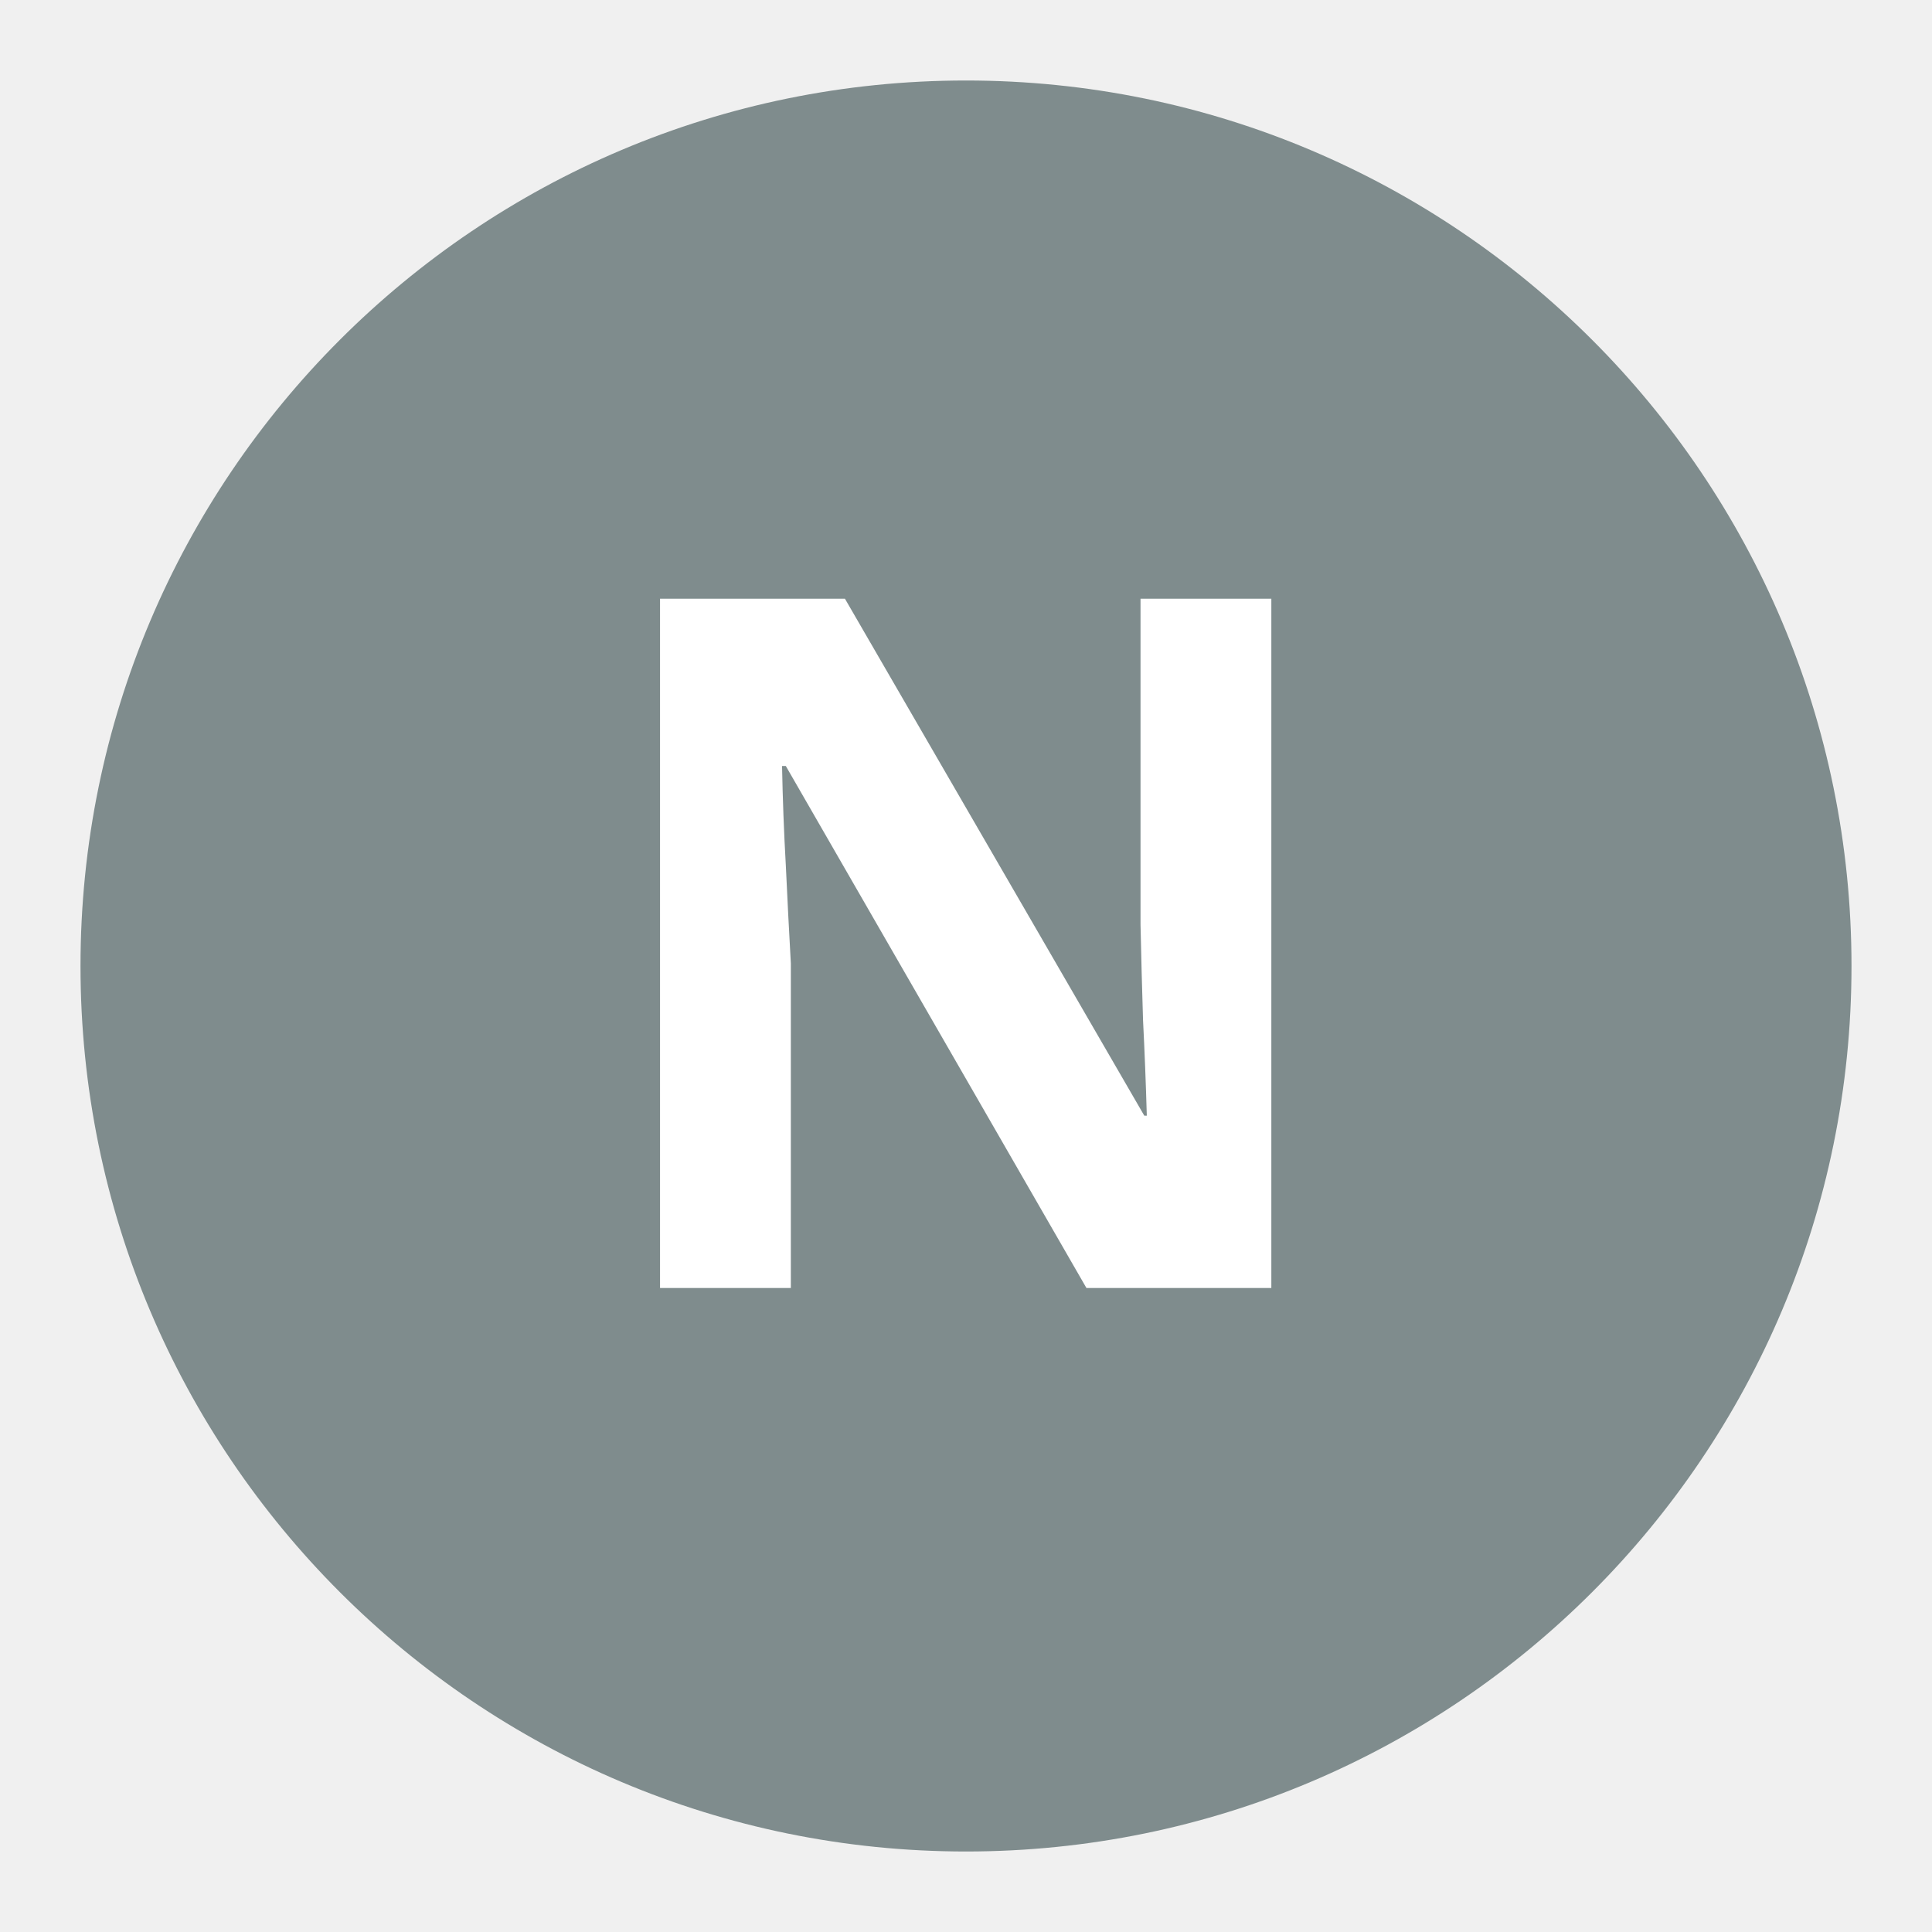
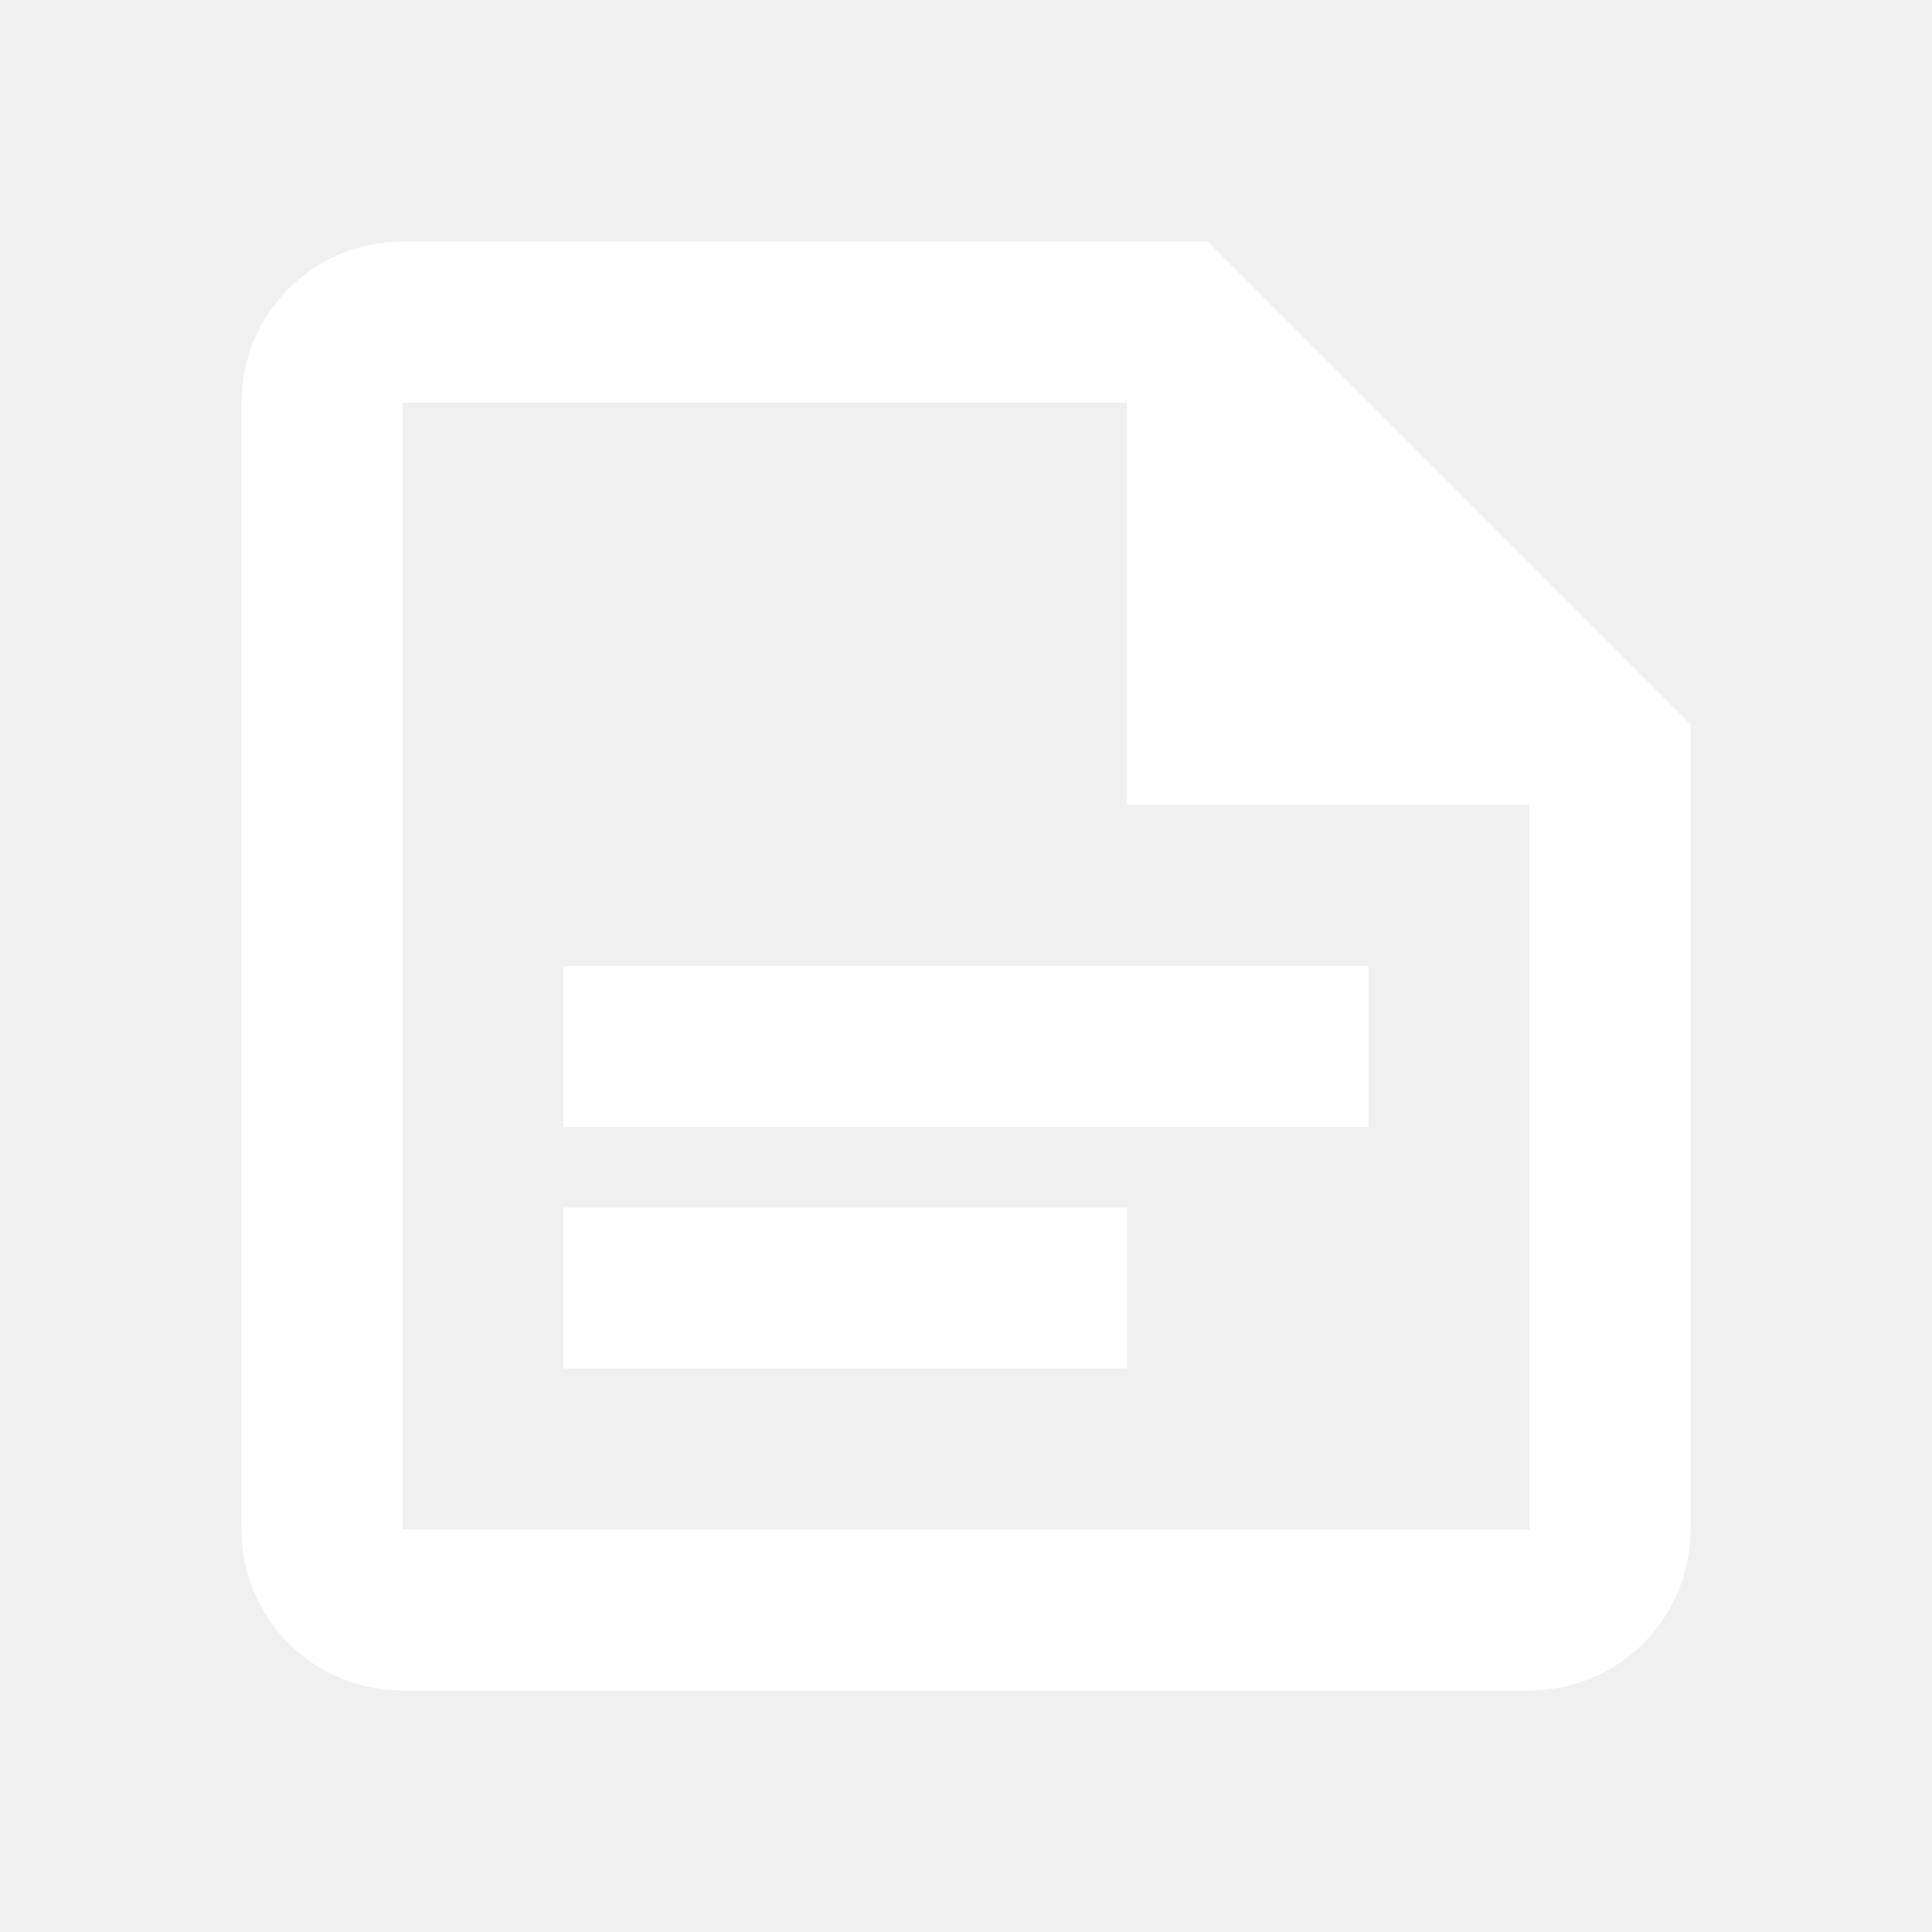
- <svg xmlns="http://www.w3.org/2000/svg" width="24" height="24" viewBox="0 0 24 24">
-   <circle cx="12" cy="12" r="11" fill="#7f8c8d" />
-   <text x="12" y="16" text-anchor="middle" font-family="system-ui, sans-serif" font-size="12" font-weight="bold" fill="#fff">N</text>
+ <svg xmlns="http://www.w3.org/2000/svg" width="32" height="32" viewBox="0 0 24 24">
+   <path fill="#ffffff" d="M15 3H5a2 2 0 0 0-2 2v14a2 2 0 0 0 2 2h14a2 2 0 0 0 2-2V9zm4 16H5V5h9v5h5m-2 4H7v-2h10m-3 5H7v-2h7" />
</svg>
